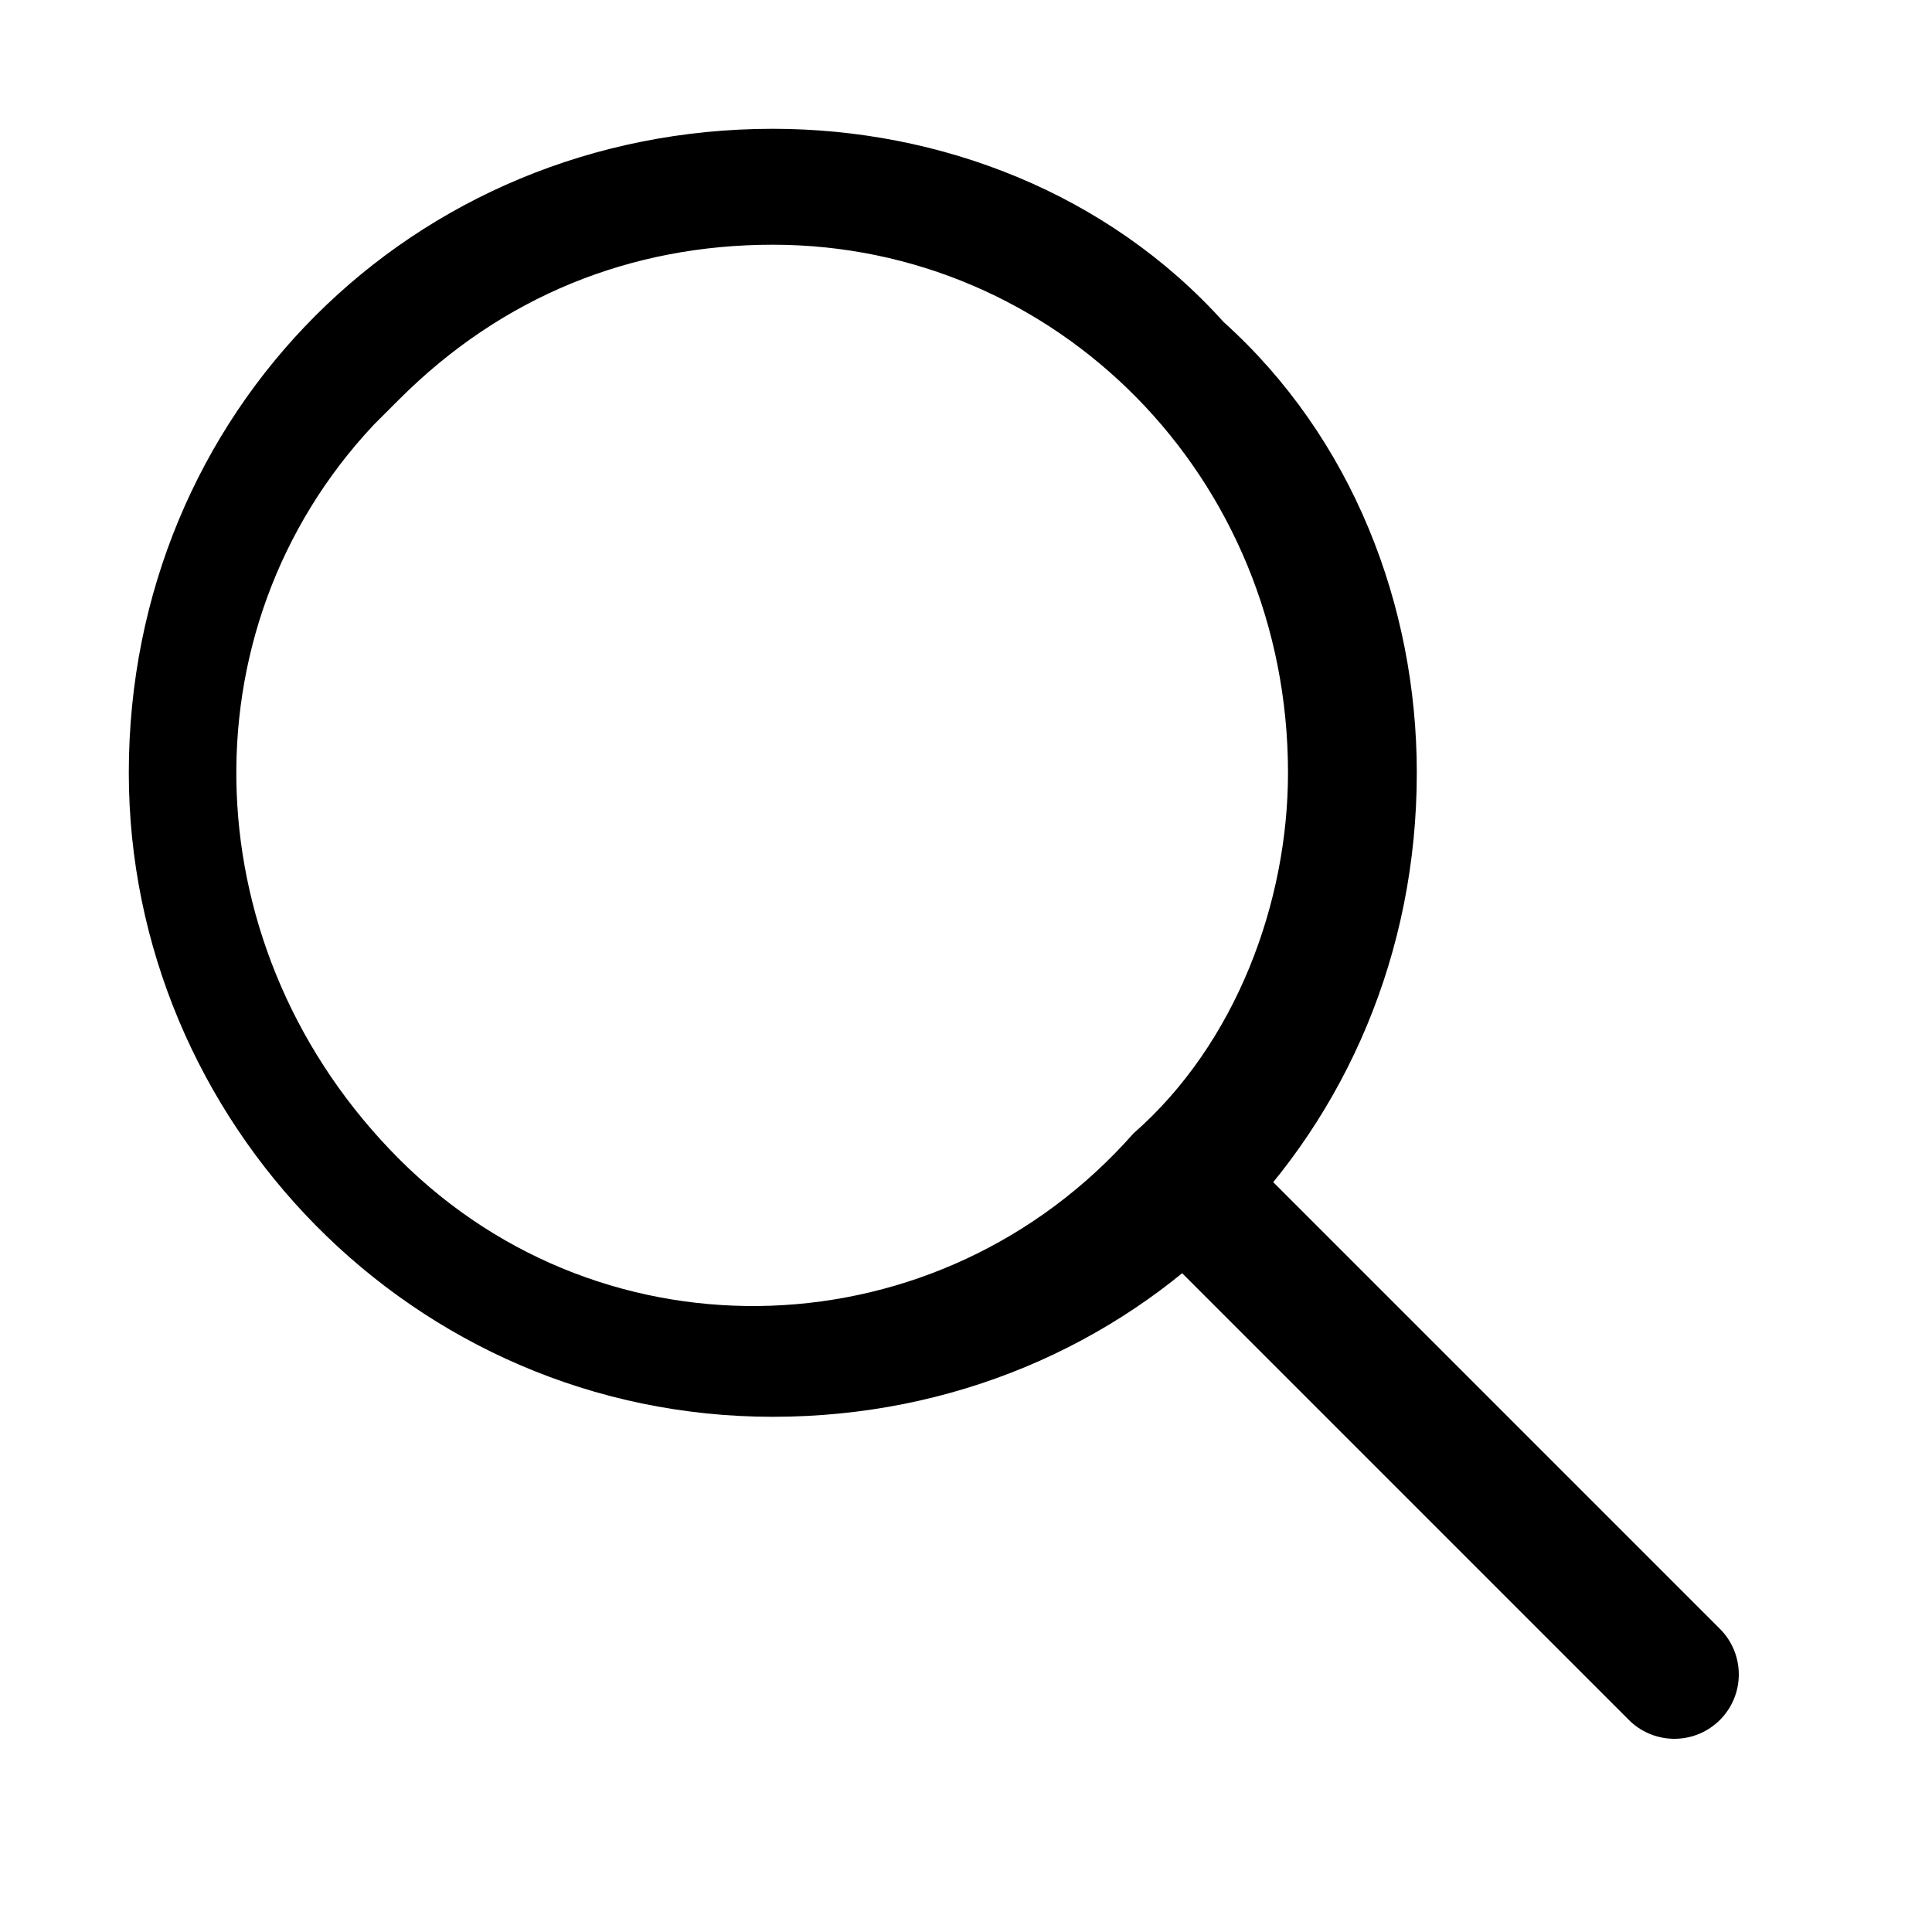
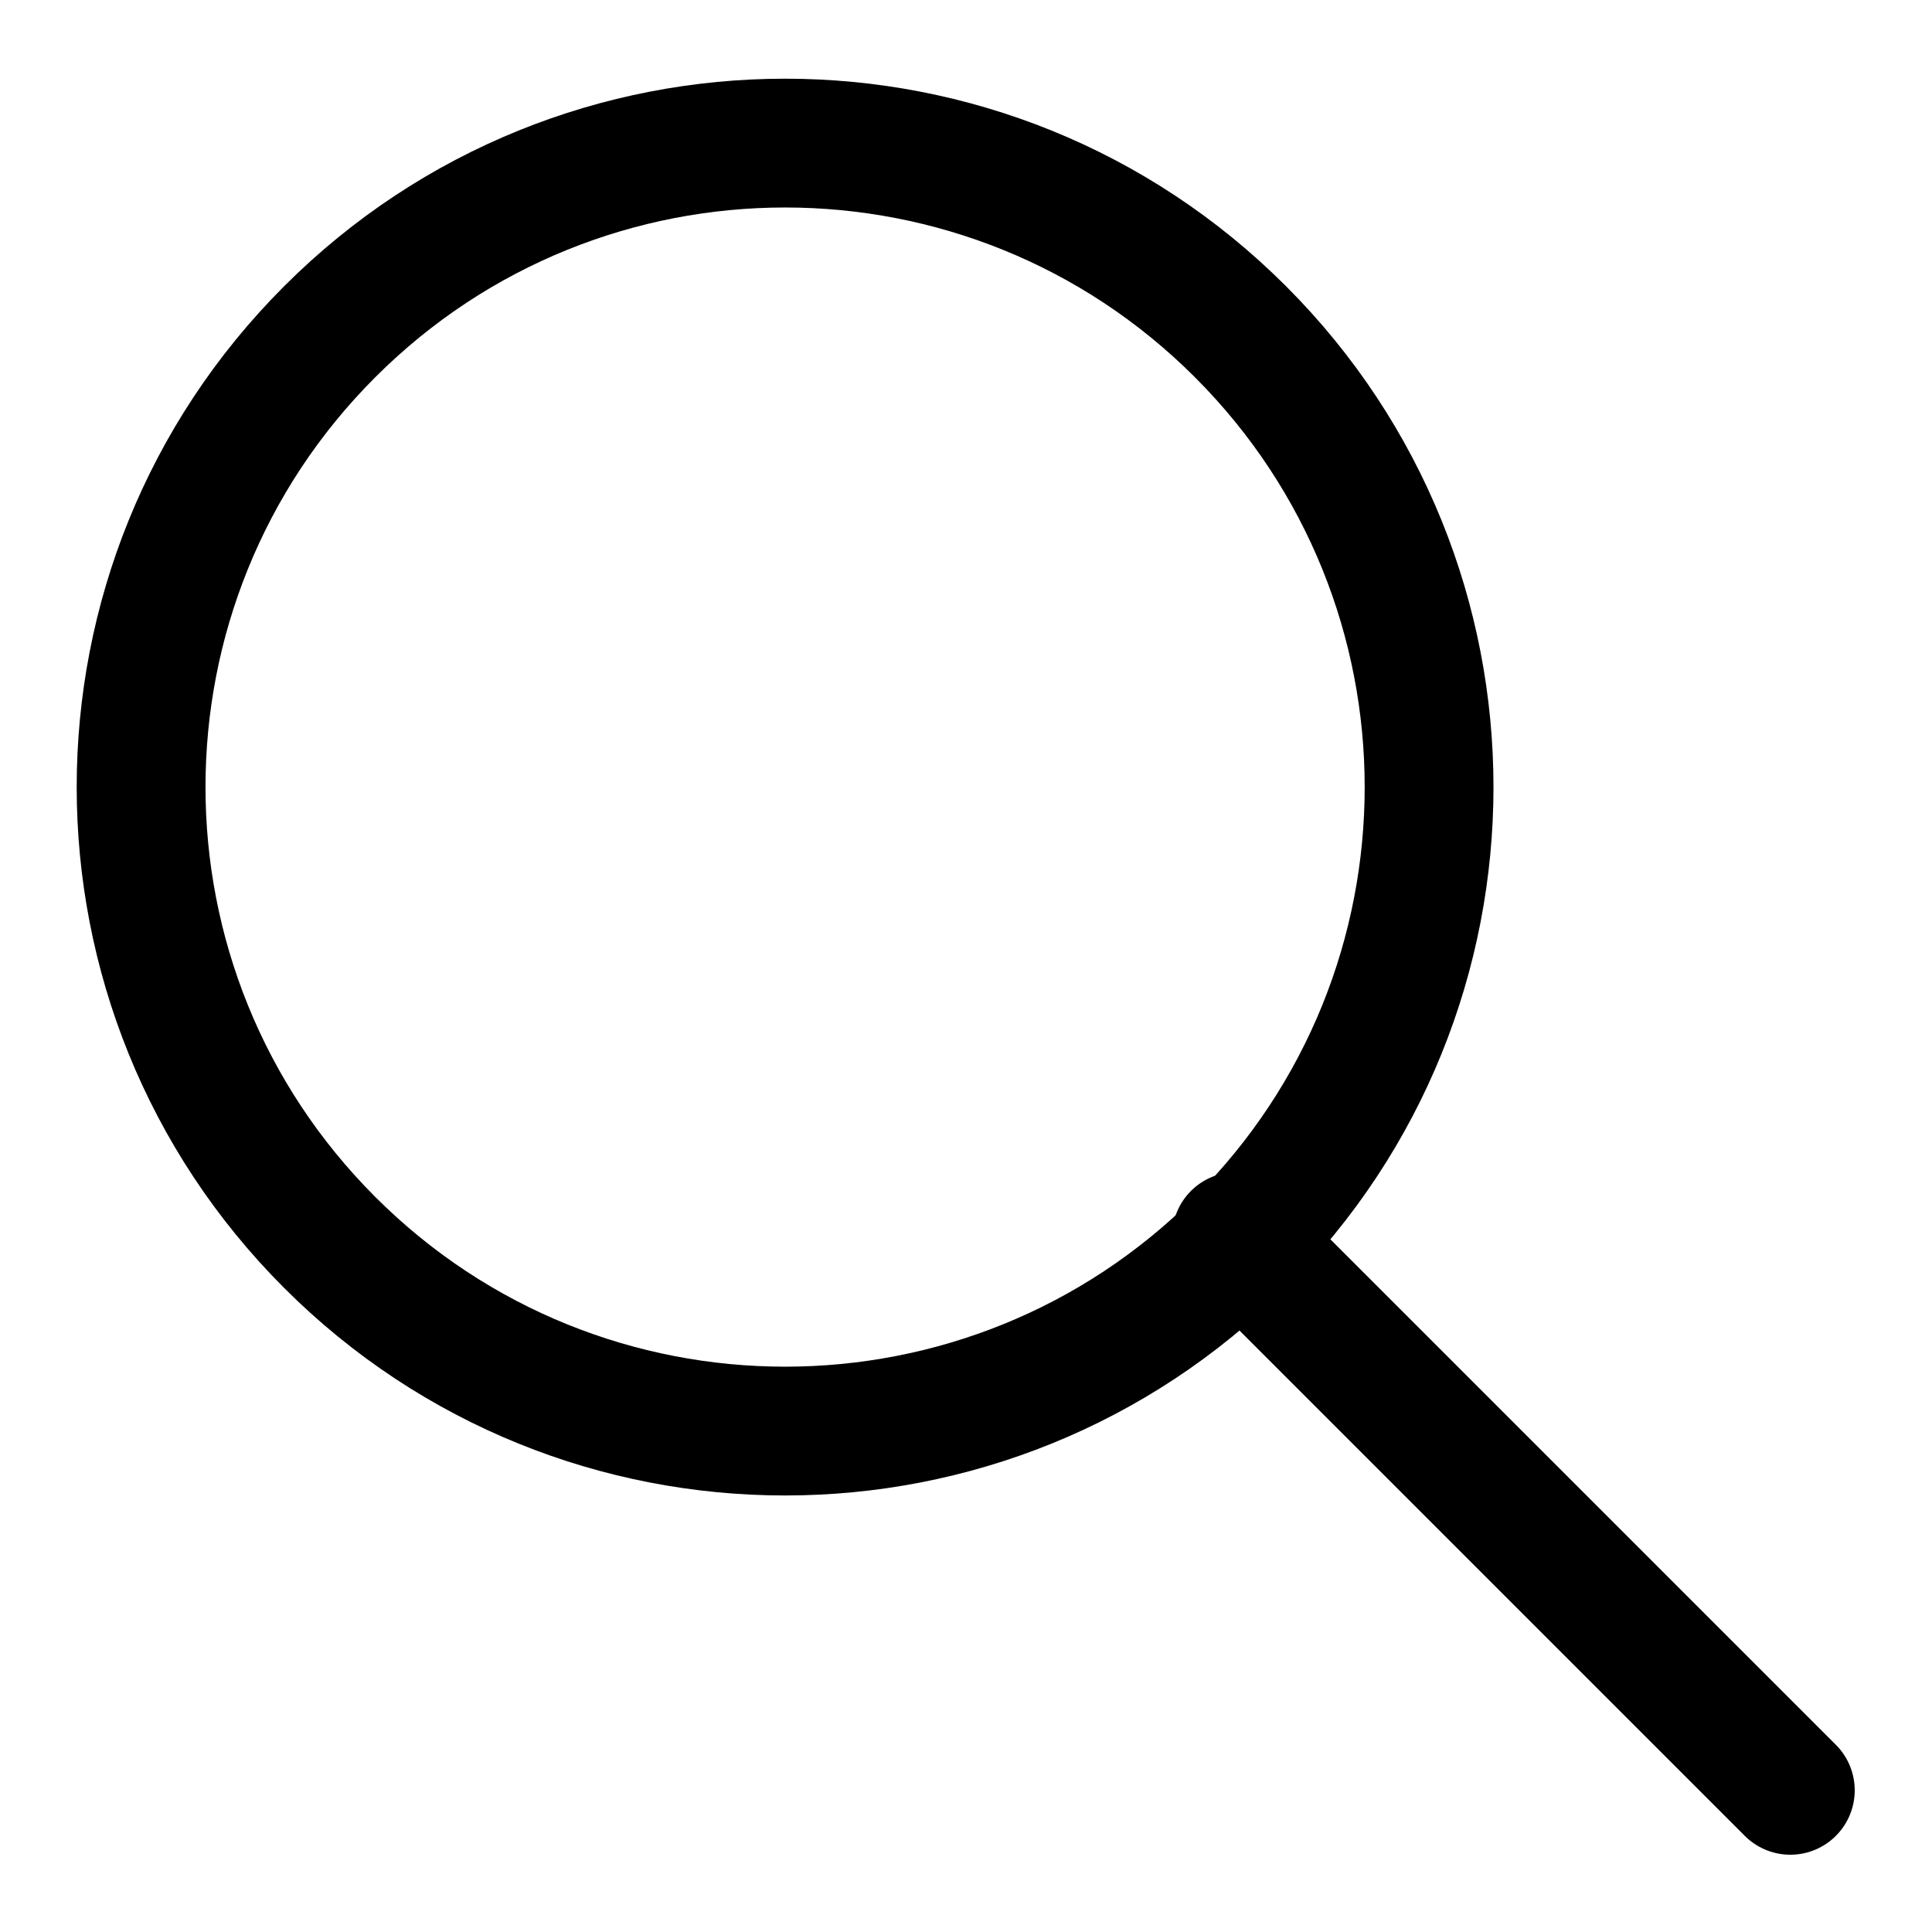
- <svg xmlns="http://www.w3.org/2000/svg" version="1.1" id="图层_1" x="0px" y="0px" width="15px" height="15px" viewBox="0 0 15 15" style="enable-background:new 0 0 15 15;" xml:space="preserve">
+ <svg xmlns="http://www.w3.org/2000/svg" version="1.1" id="图层_1" x="0px" y="0px" viewBox="0 0 15 15" style="enable-background:new 0 0 15 15;" xml:space="preserve">
+   <style type="text/css">
+ 	.st0{fill:none;stroke:#000000;stroke-linecap:round;stroke-miterlimit:10;}
+ 	.st1{fill:none;stroke:#000000;stroke-miterlimit:10;}
+ </style>
  <g>
-     <g id="Layer_1">
-       <path d="M6,1.9C8.2,1.9,10,3.7,10,6C10,7,9.6,8.1,8.8,8.8C7.3,10.5,4.7,10.6,3.1,9S1.4,4.9,2.9,3.3C3,3.2,3,3.2,3.1,3.1    C3.9,2.3,4.9,1.9,6,1.9 M6,1C3.2,1,1,3.2,1,6c0,2.7,2.2,5,5,5s5-2.2,5-5c0-1.3-0.5-2.6-1.5-3.5C8.6,1.5,7.3,1,6,1z" />
-       <line style="fill:none;stroke:#000000;stroke-linecap:round;stroke-miterlimit:10;" x1="9.2" y1="9.2" x2="13" y2="13" />
-     </g>
+     <line class="st0" x1="9.6" y1="9.6" x2="13.9" y2="13.9" />
+     <ellipse transform="matrix(0.7071 -0.7071 0.7071 0.7071 -2.5312 6.1109)" class="st1" cx="6.1" cy="6.1" rx="5" ry="5" />
  </g>
</svg>
